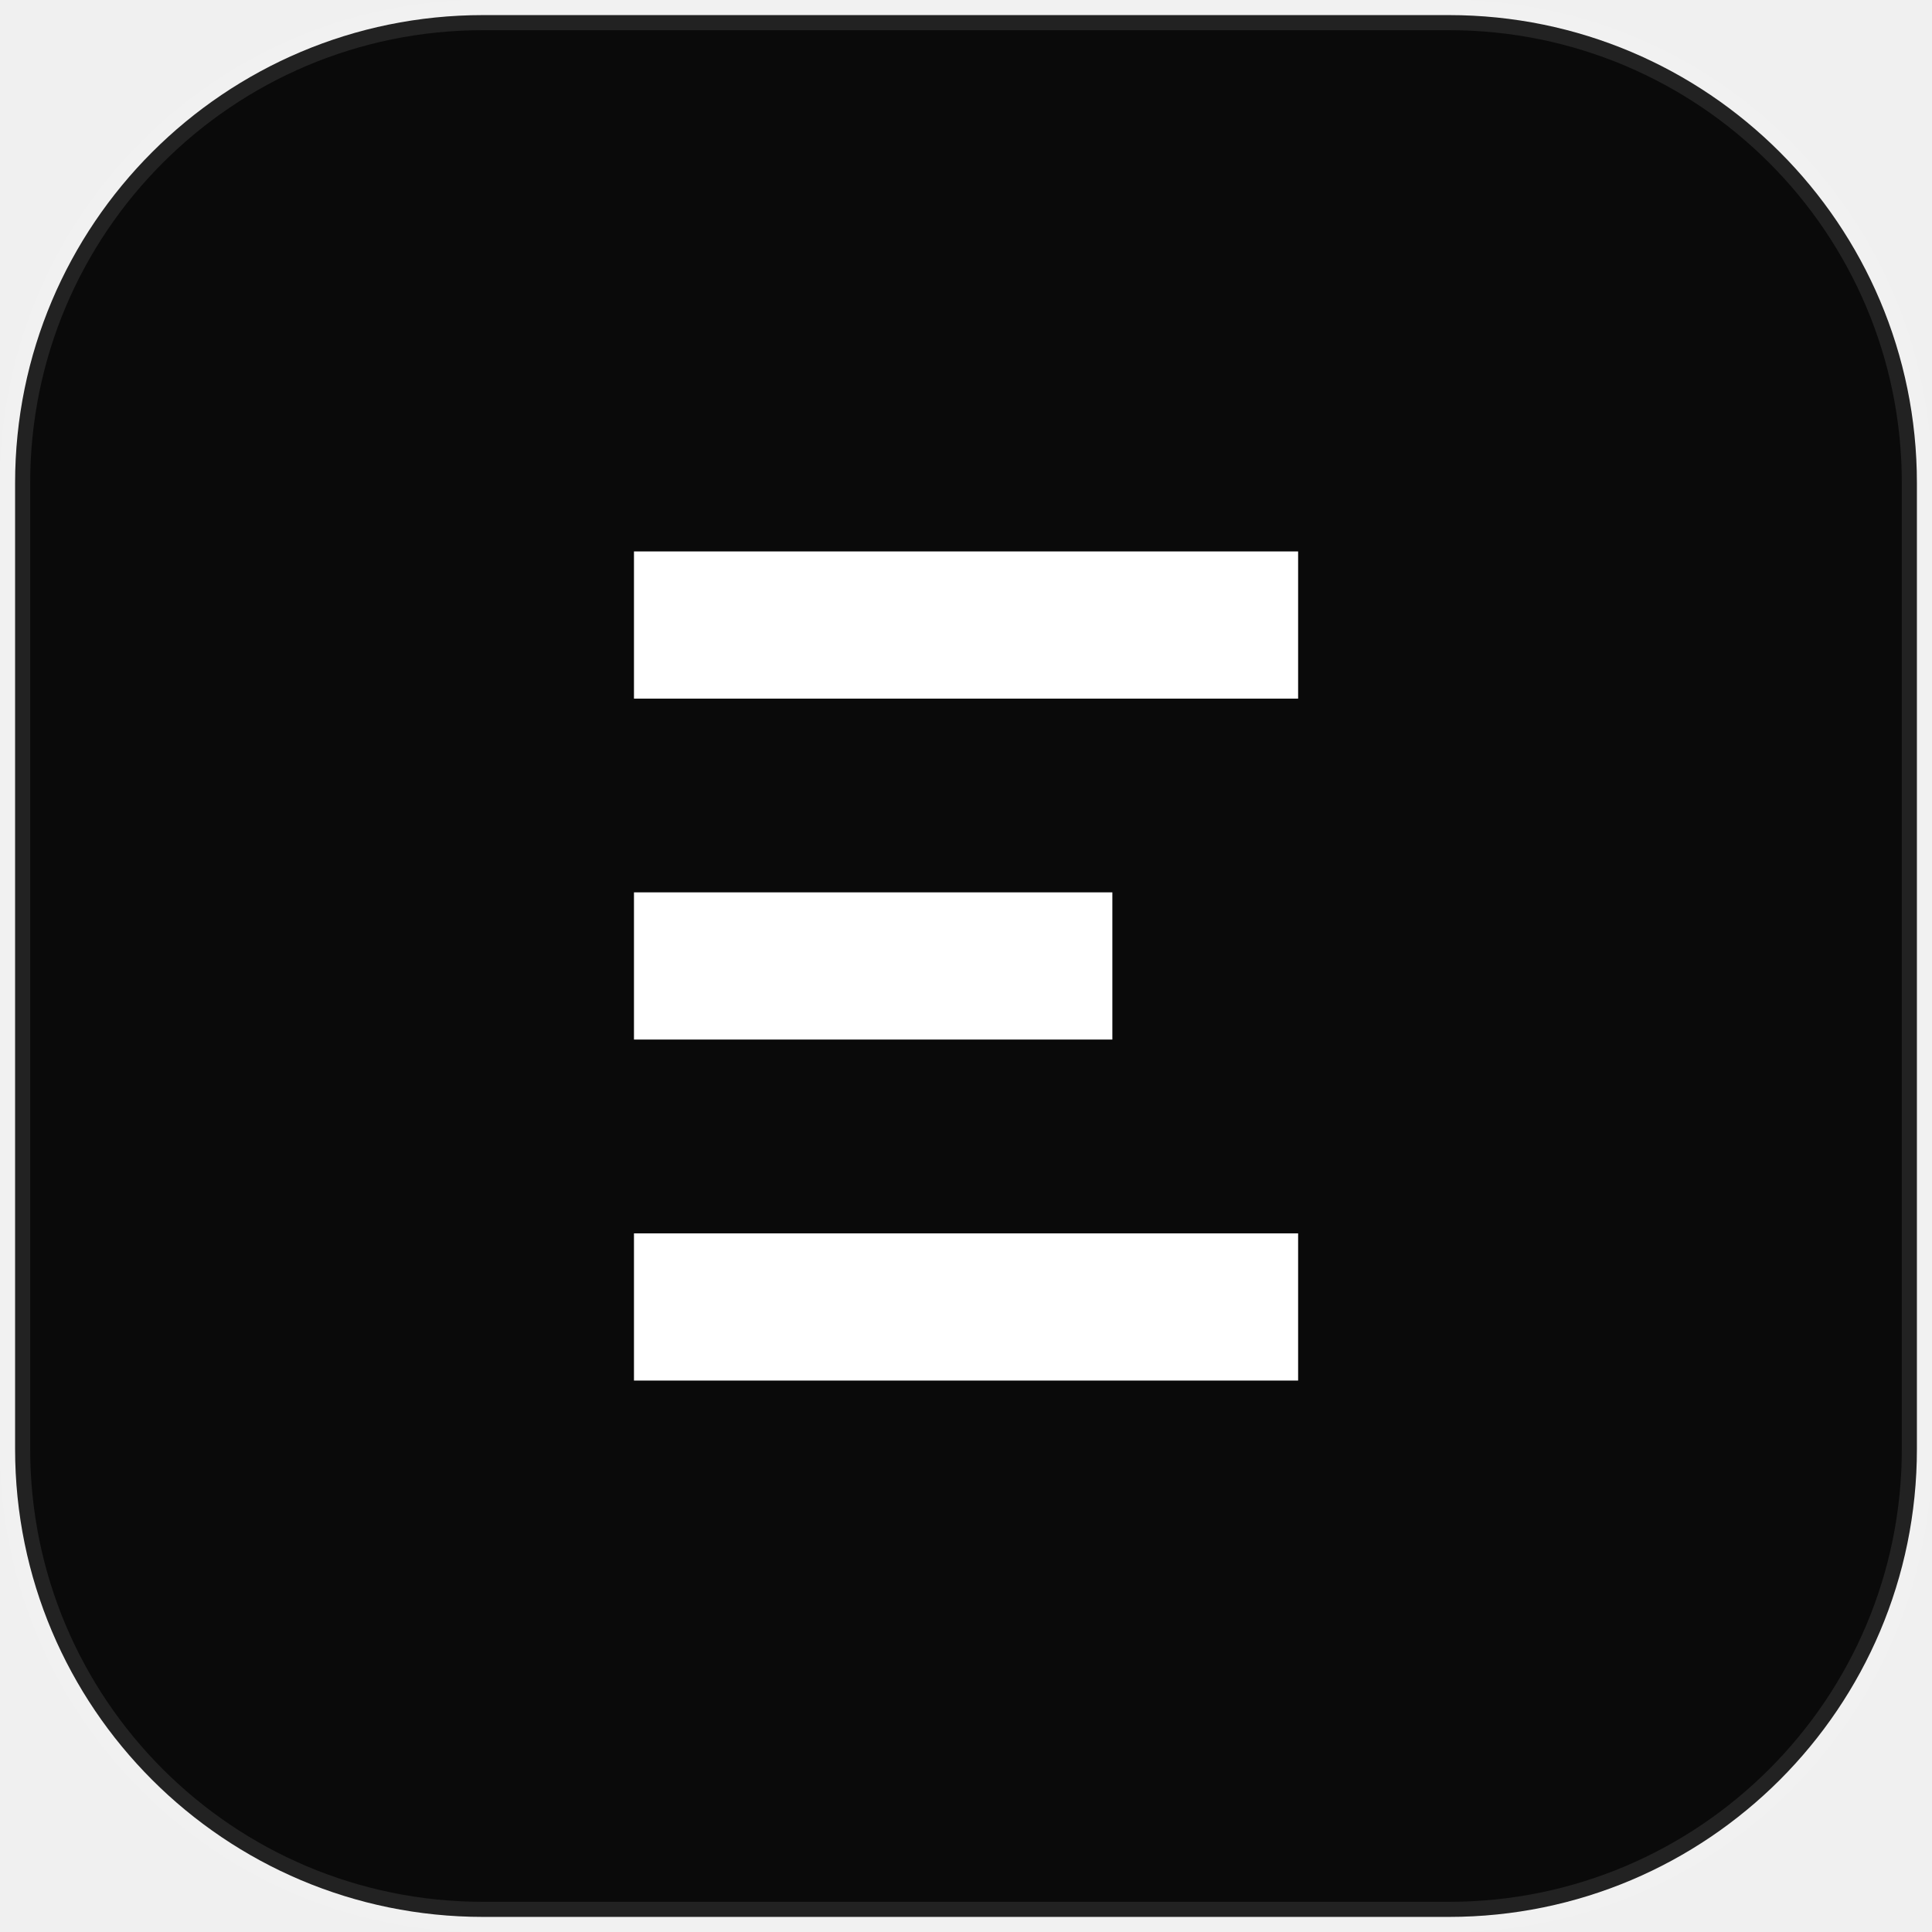
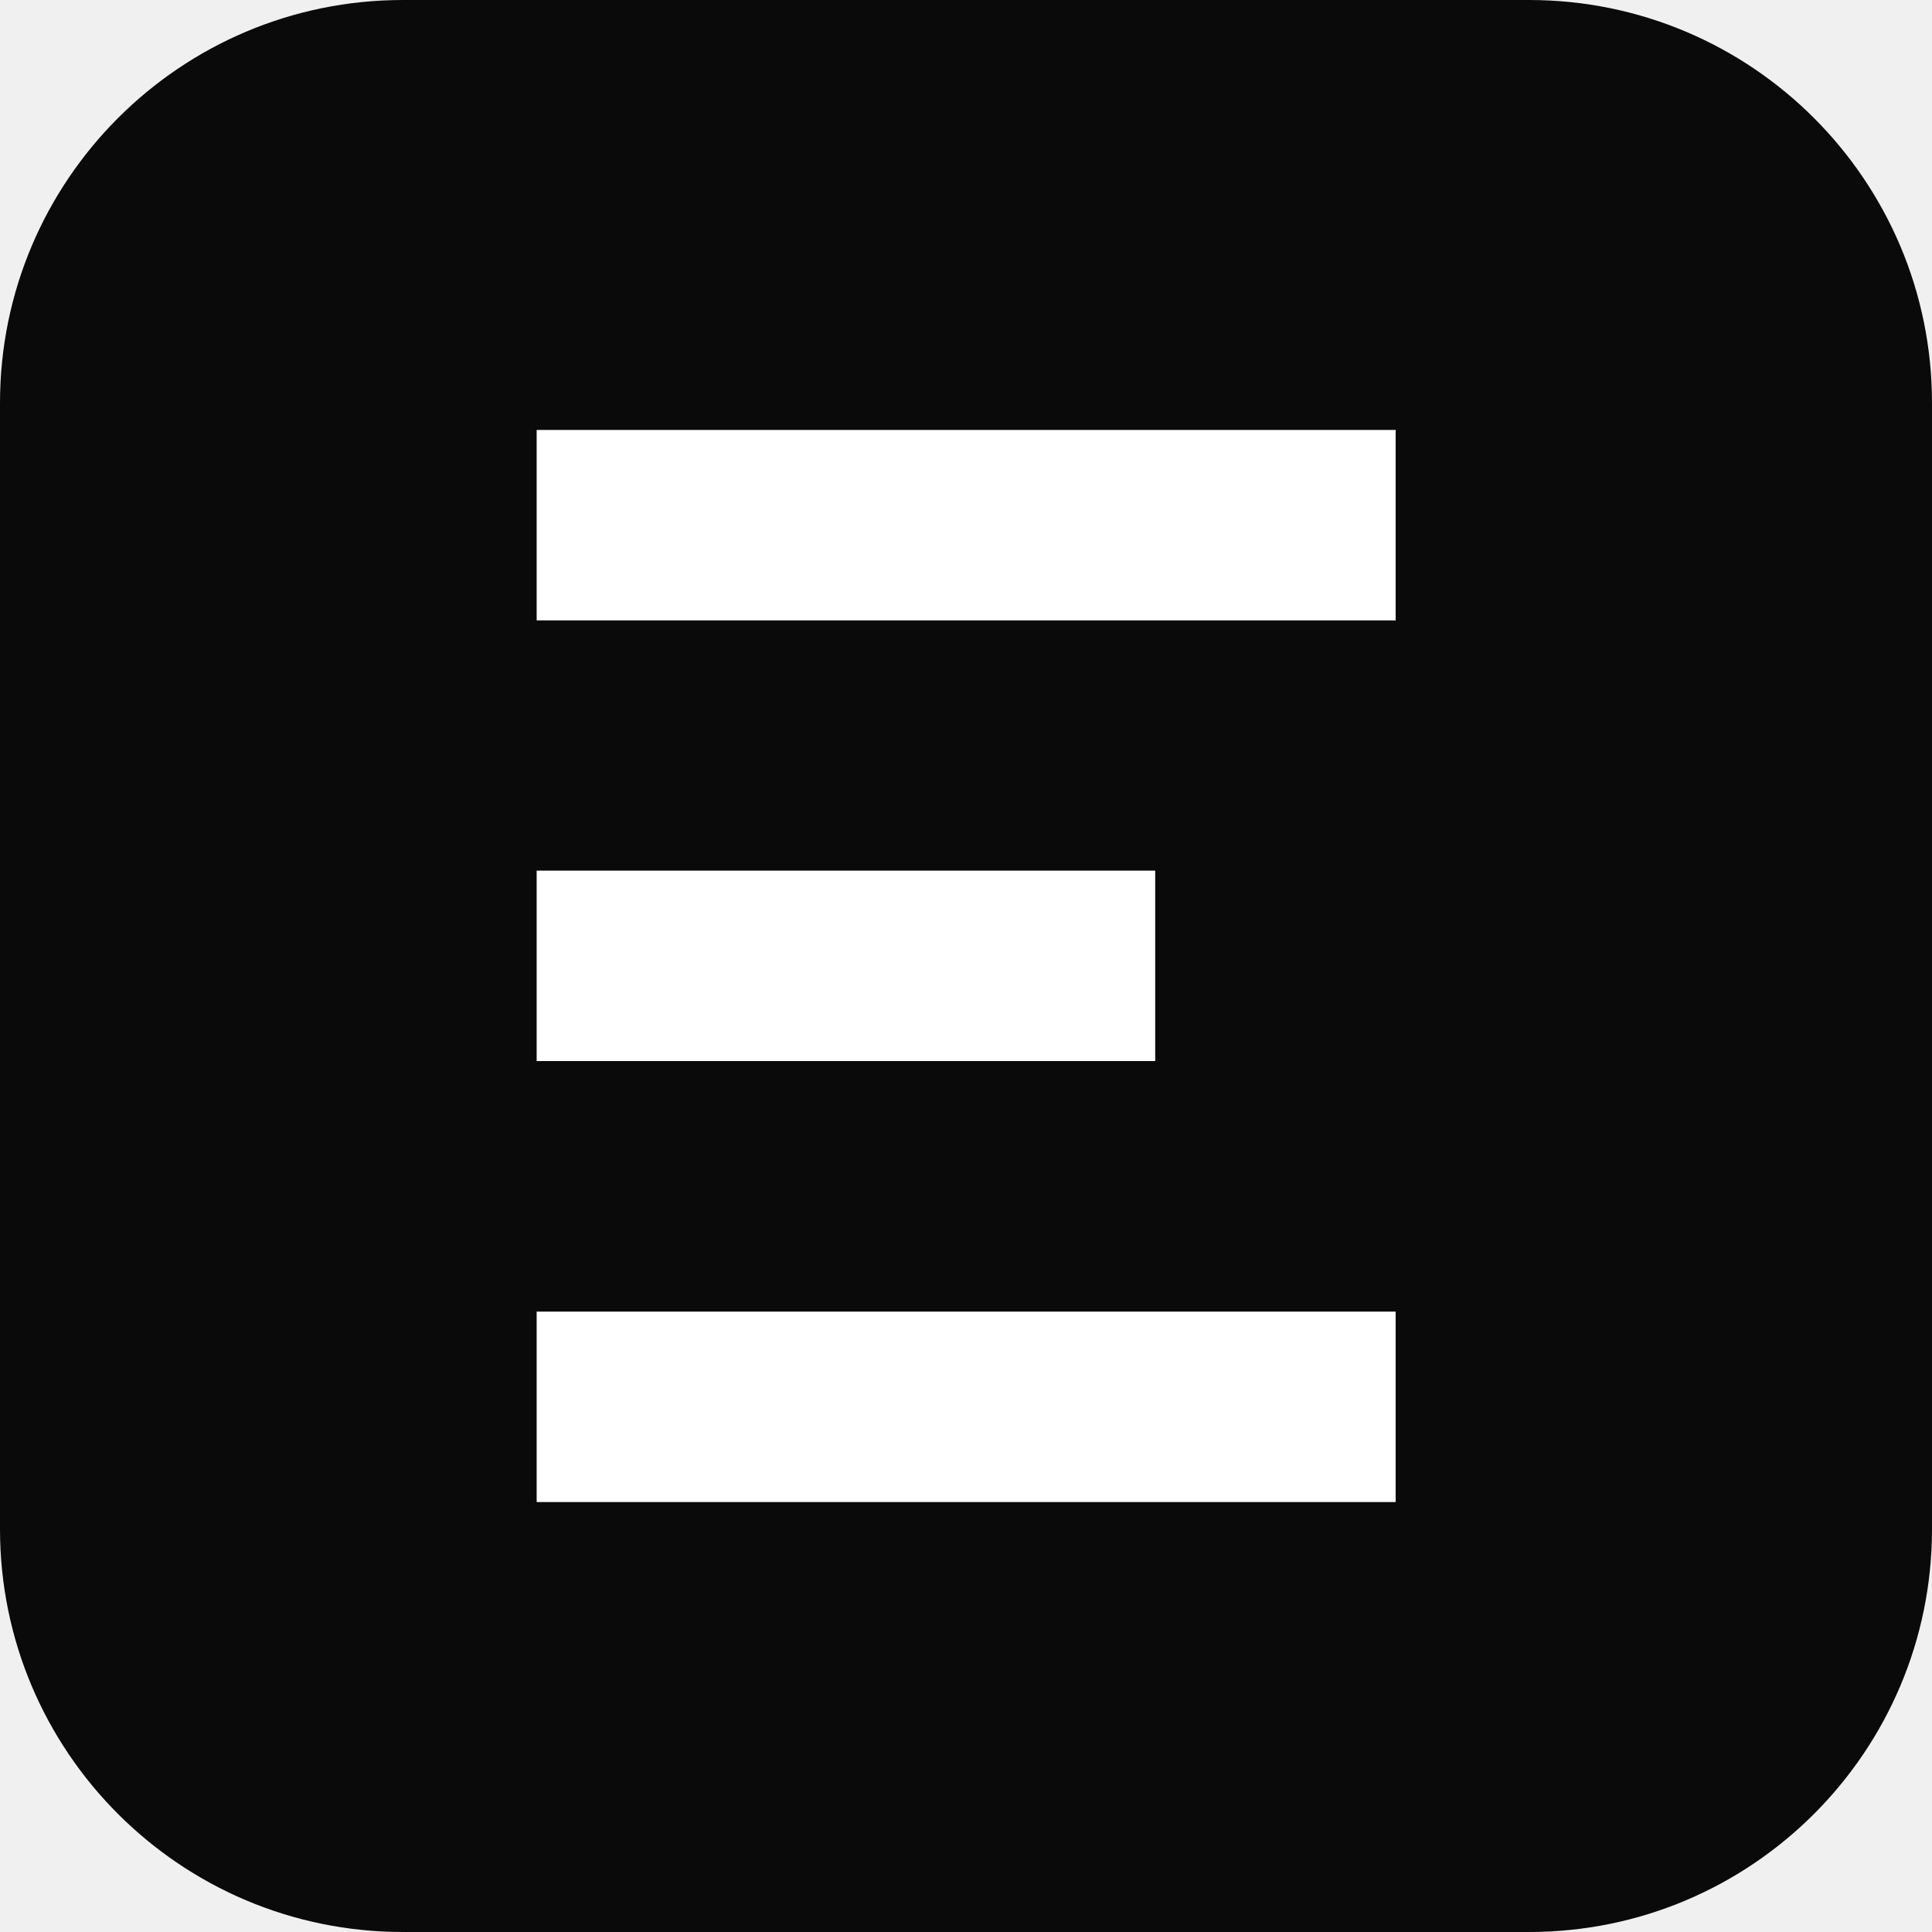
- <svg xmlns="http://www.w3.org/2000/svg" viewBox="0 0 64 64" width="64" height="64">
-   <rect x="0.5" y="0.5" width="63" height="63" rx="15.5" fill="#0A0A0A" stroke="rgba(255,255,255,0.10)" stroke-width="1" />
-   <g transform="translate(16.5 16.5) scale(0.31)" fill="#fff">
-     <path d="M85.48,21.43H14.52V5.7h70.97v15.73ZM85.48,78.57H14.52v15.73h70.97v-15.73ZM65.63,42.13H14.52v15.73h51.12v-15.73Z" />
-   </g>
+ <svg xmlns="http://www.w3.org/2000/svg" id="Layer_1" version="1.1" viewBox="0 0 63 63">
+   <defs>
+     <style>
+       .st0 {
+         fill: #fff;
+       }
+ 
+       .st1 {
+         fill: #0a0a0a;
+       }
+     </style>
+   </defs>
+   <rect class="st1" x="0" y="0" width="63" height="63" rx="13.14" ry="13.14" />
+   <path class="st0" d="M45.5,20.23h-28v-6.21h28.01v6.21h0ZM45.5,42.77h-28v6.21h28.01v-6.21h0ZM37.67,28.39h-20.17v6.21h20.17v-6.21h0Z" />
</svg>
